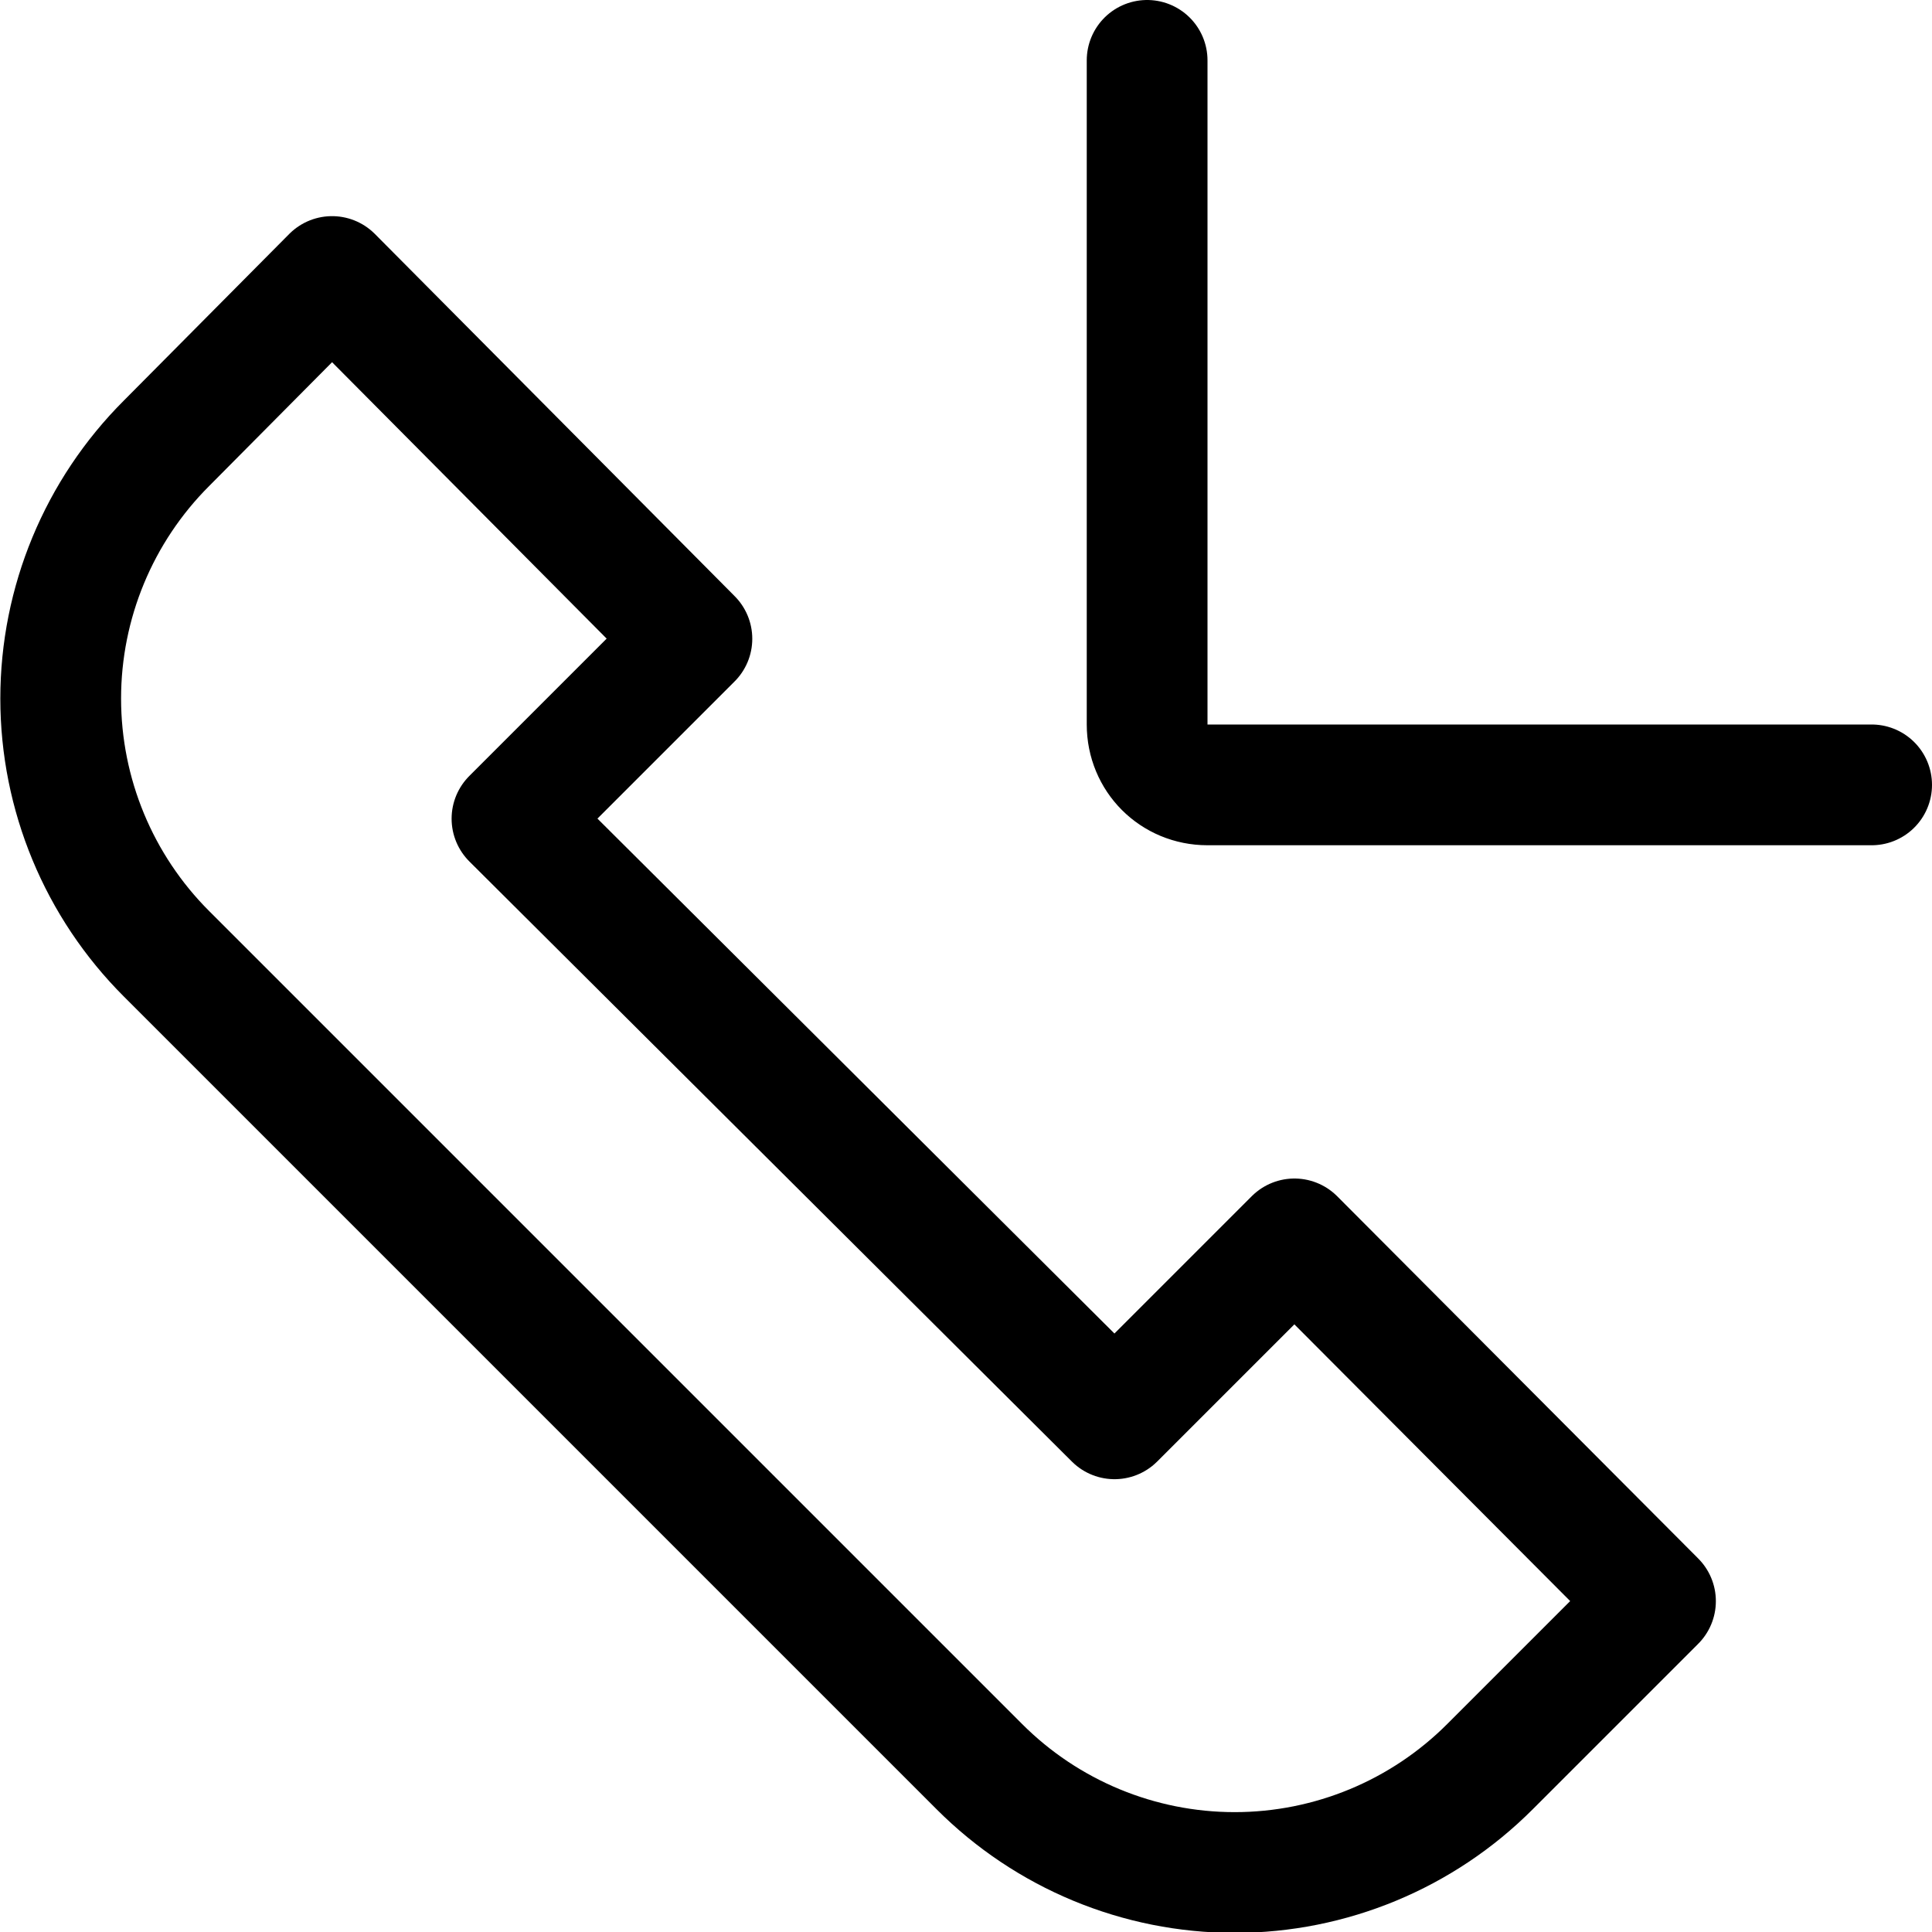
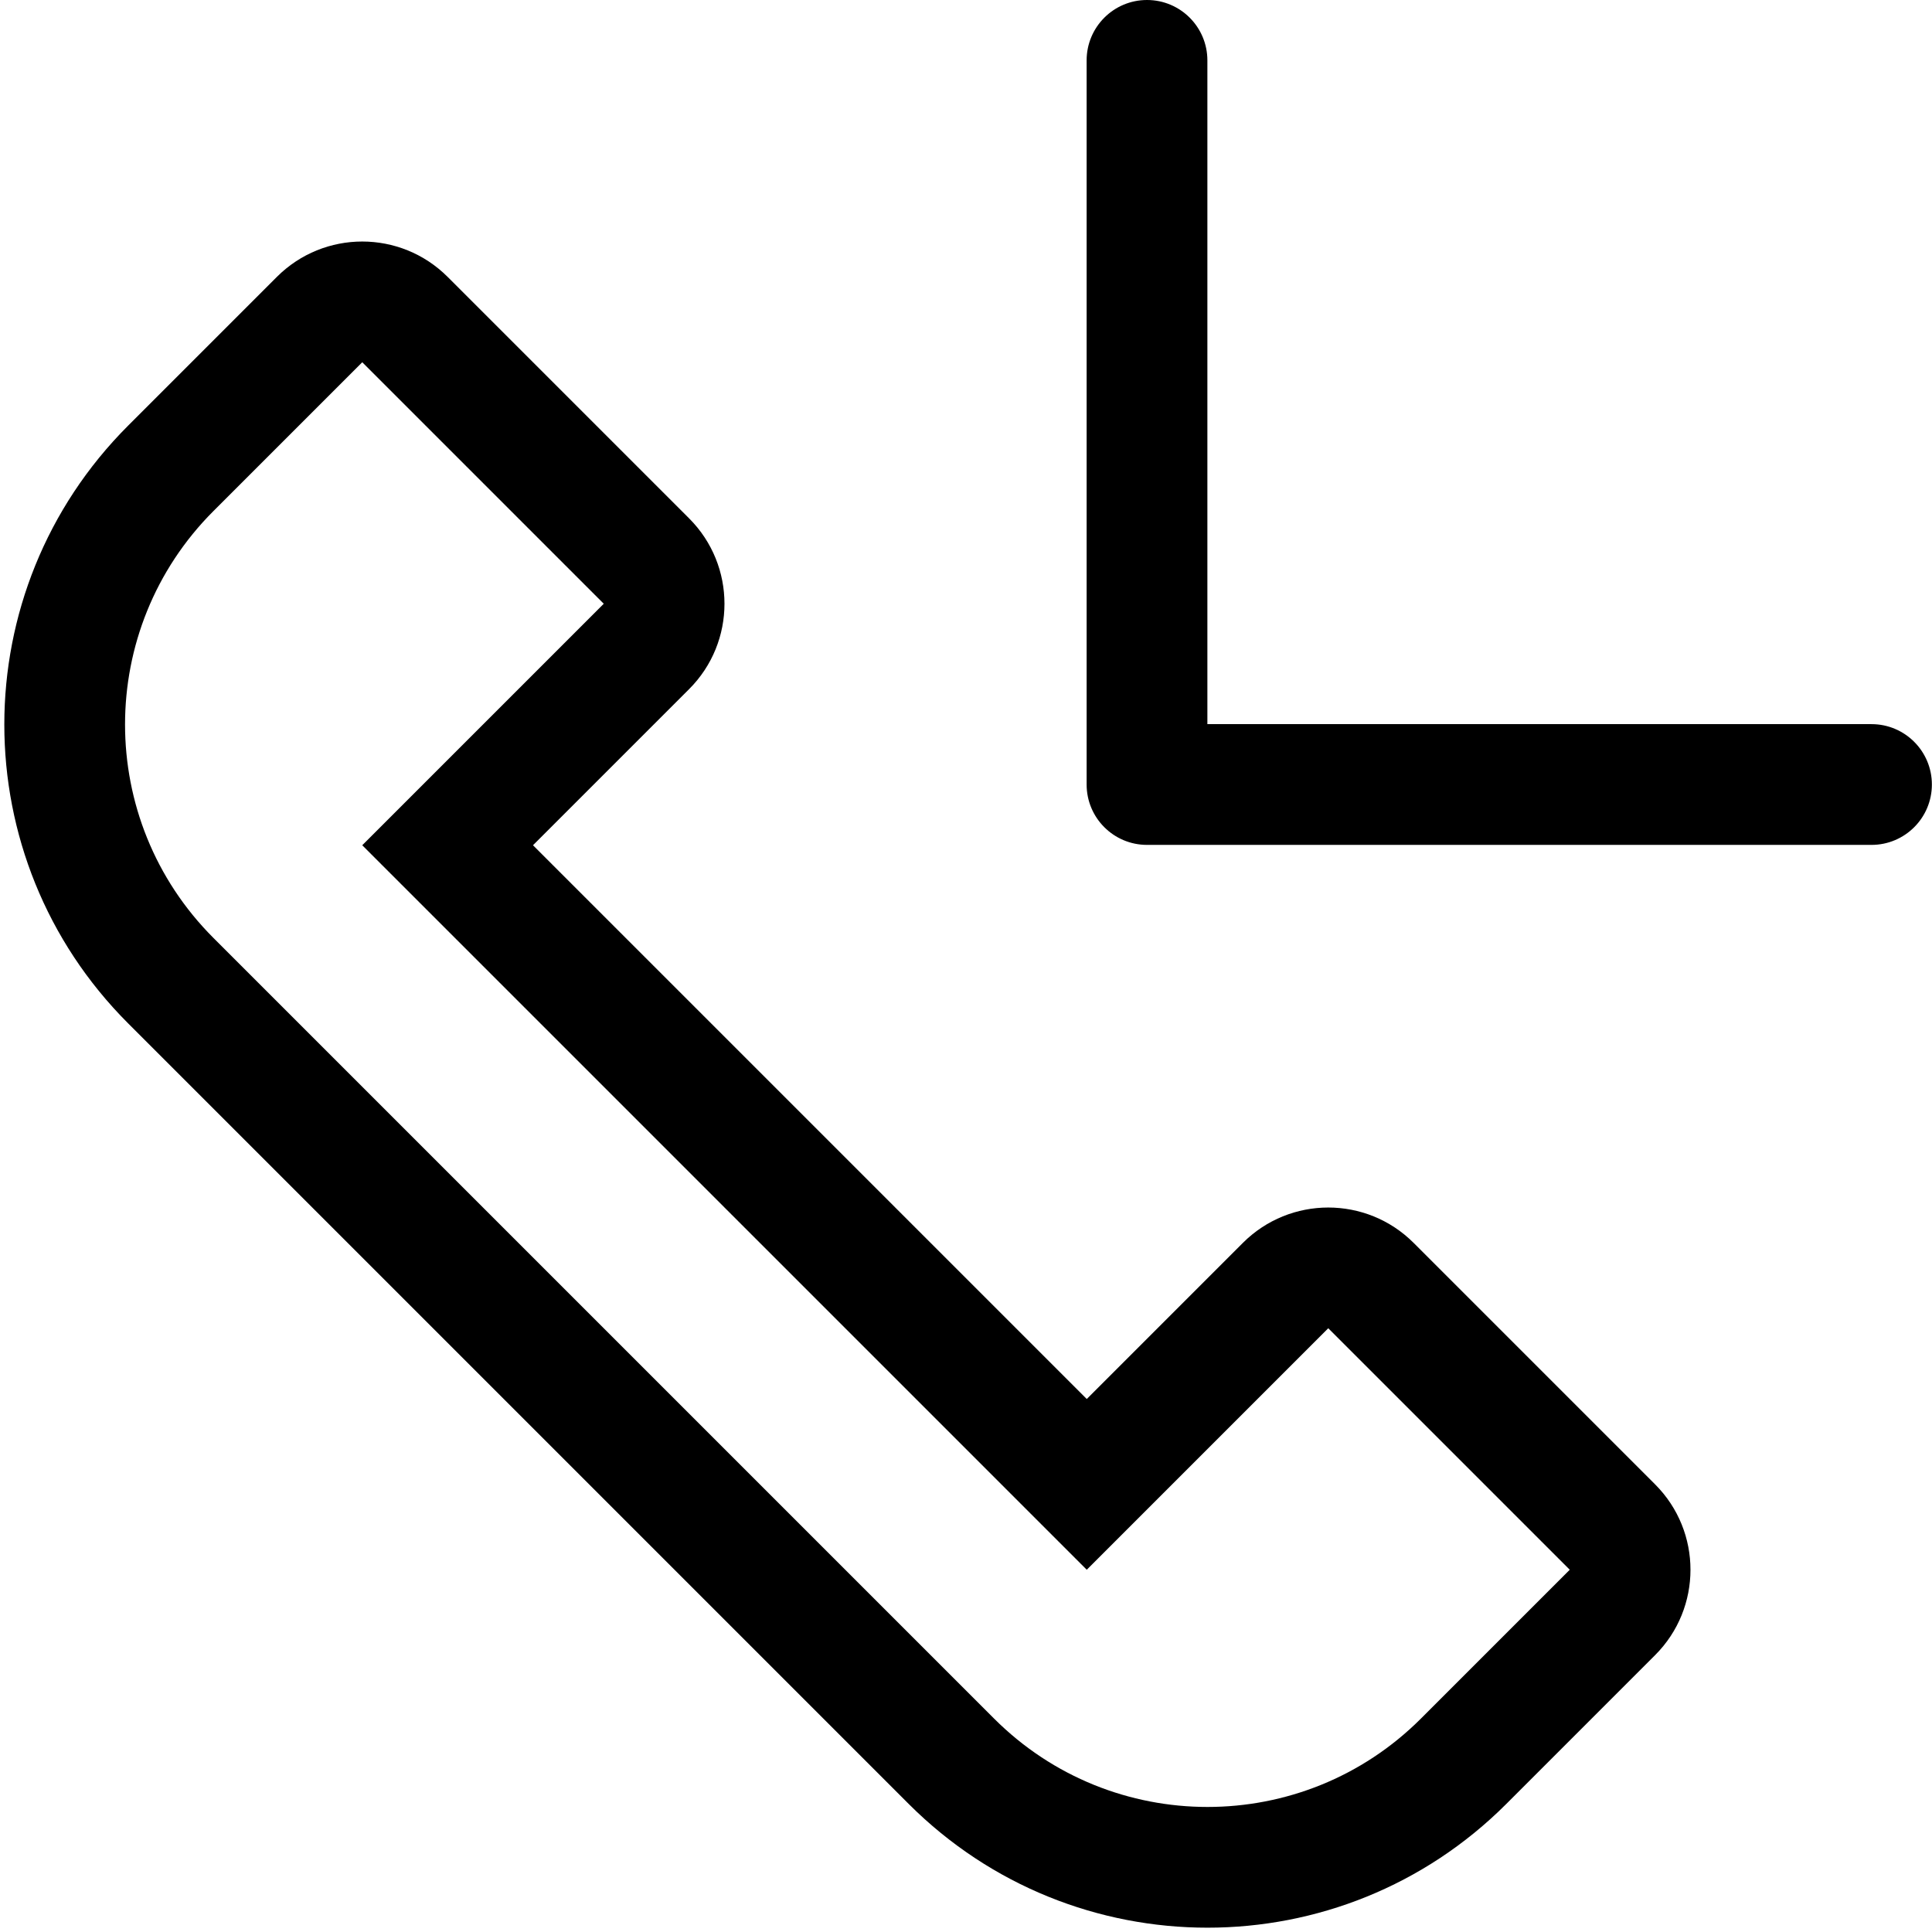
<svg xmlns="http://www.w3.org/2000/svg" width="16" height="16" focusable="false" viewBox="0 0 16 16">
-   <path fill="none" stroke="currentColor" stroke-linecap="round" stroke-linejoin="round" d="M10.72 10.26l-1.49 1.49-4.99-4.97 1.49-1.49-2.98-3-1.37 1.38a2.988 2.988 0 000 4.23l6.73 6.73a2.988 2.988 0 004.23 0l1.37-1.37-2.99-3zM9.5.5V6c0 .28.22.5.5.5h5.5" />
+   <path fill="currentColor" d="M9.999 5.997h5.5a.5.5 0 110 1h-6a.5.5 0 01-.5-.5V.5a.5.5 0 011 0v5.497zM3.707 2.293l2 2a1 1 0 010 1.414L4.414 7 9 11.586l1.293-1.293a1 1 0 011.414 0l2 2a1 1 0 010 1.414l-1.232 1.232a3.5 3.5 0 01-4.95 0L1.061 8.475a3.5 3.5 0 010-4.95l1.232-1.232a1 1 0 011.414 0zM3 3L1.768 4.232a2.5 2.5 0 000 3.536l6.464 6.464a2.5 2.5 0 003.536 0L13 13l-2-2-2 2-6-6 2-2-2-2z" />
</svg>
